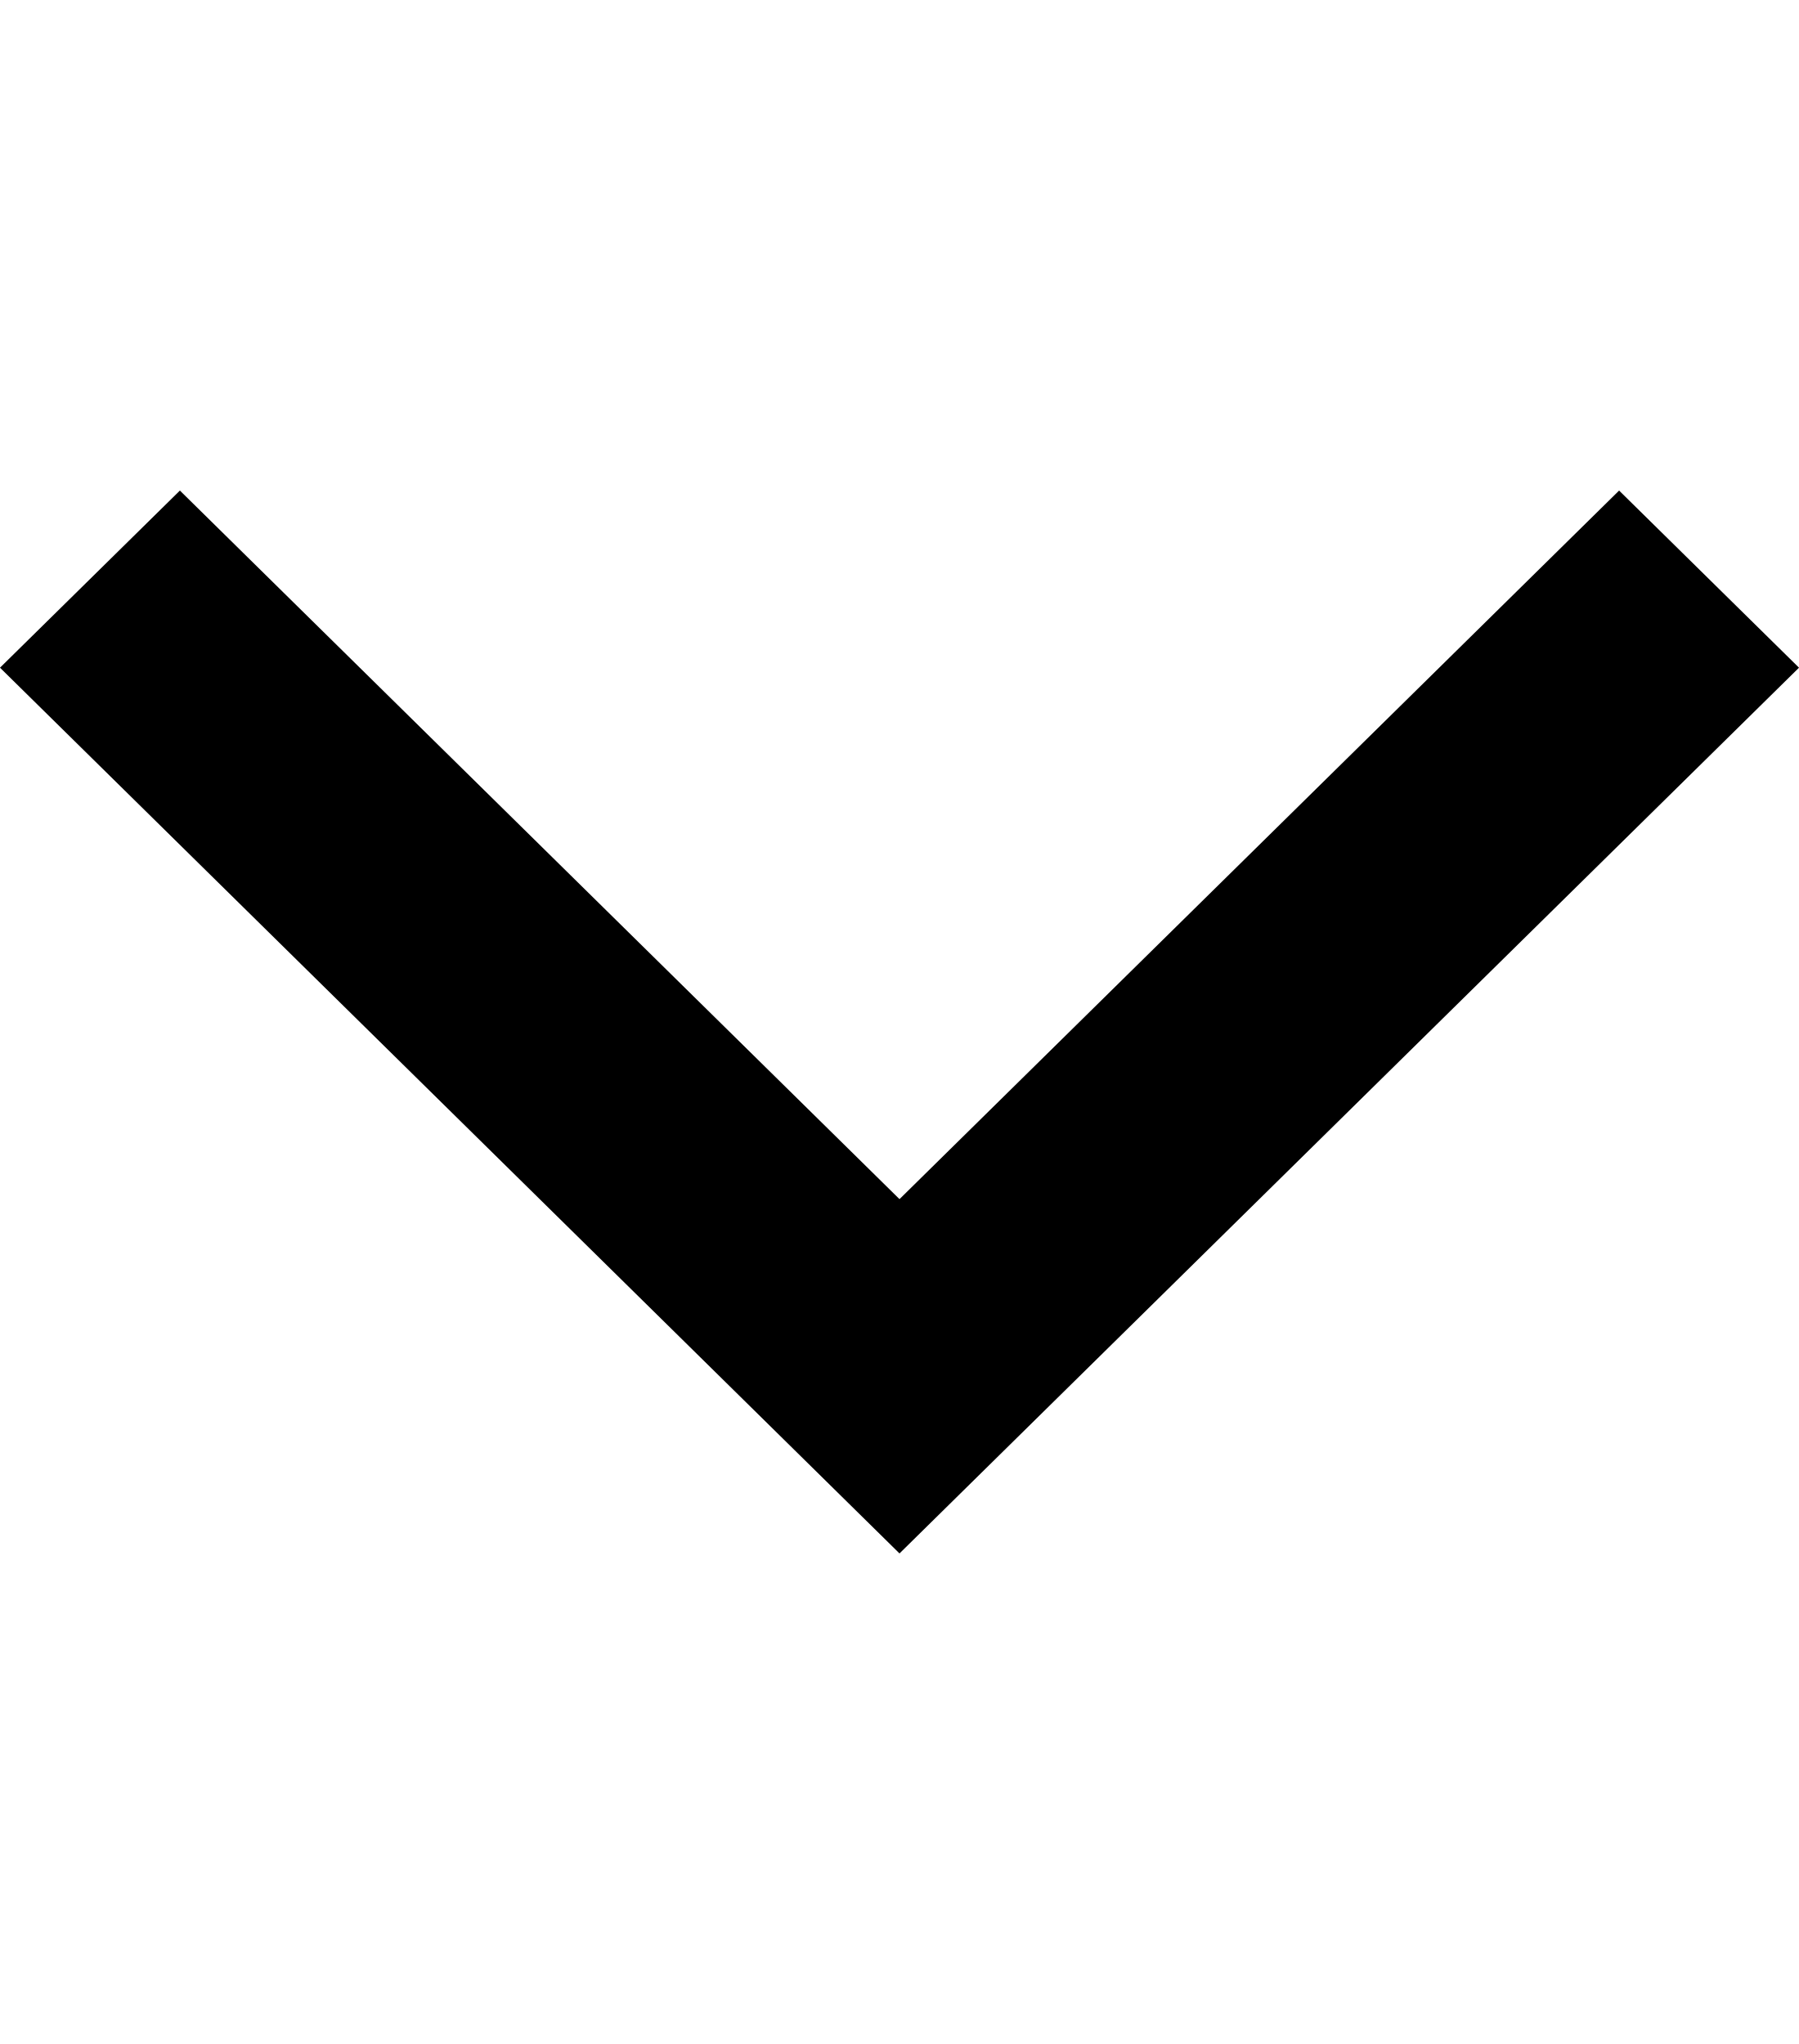
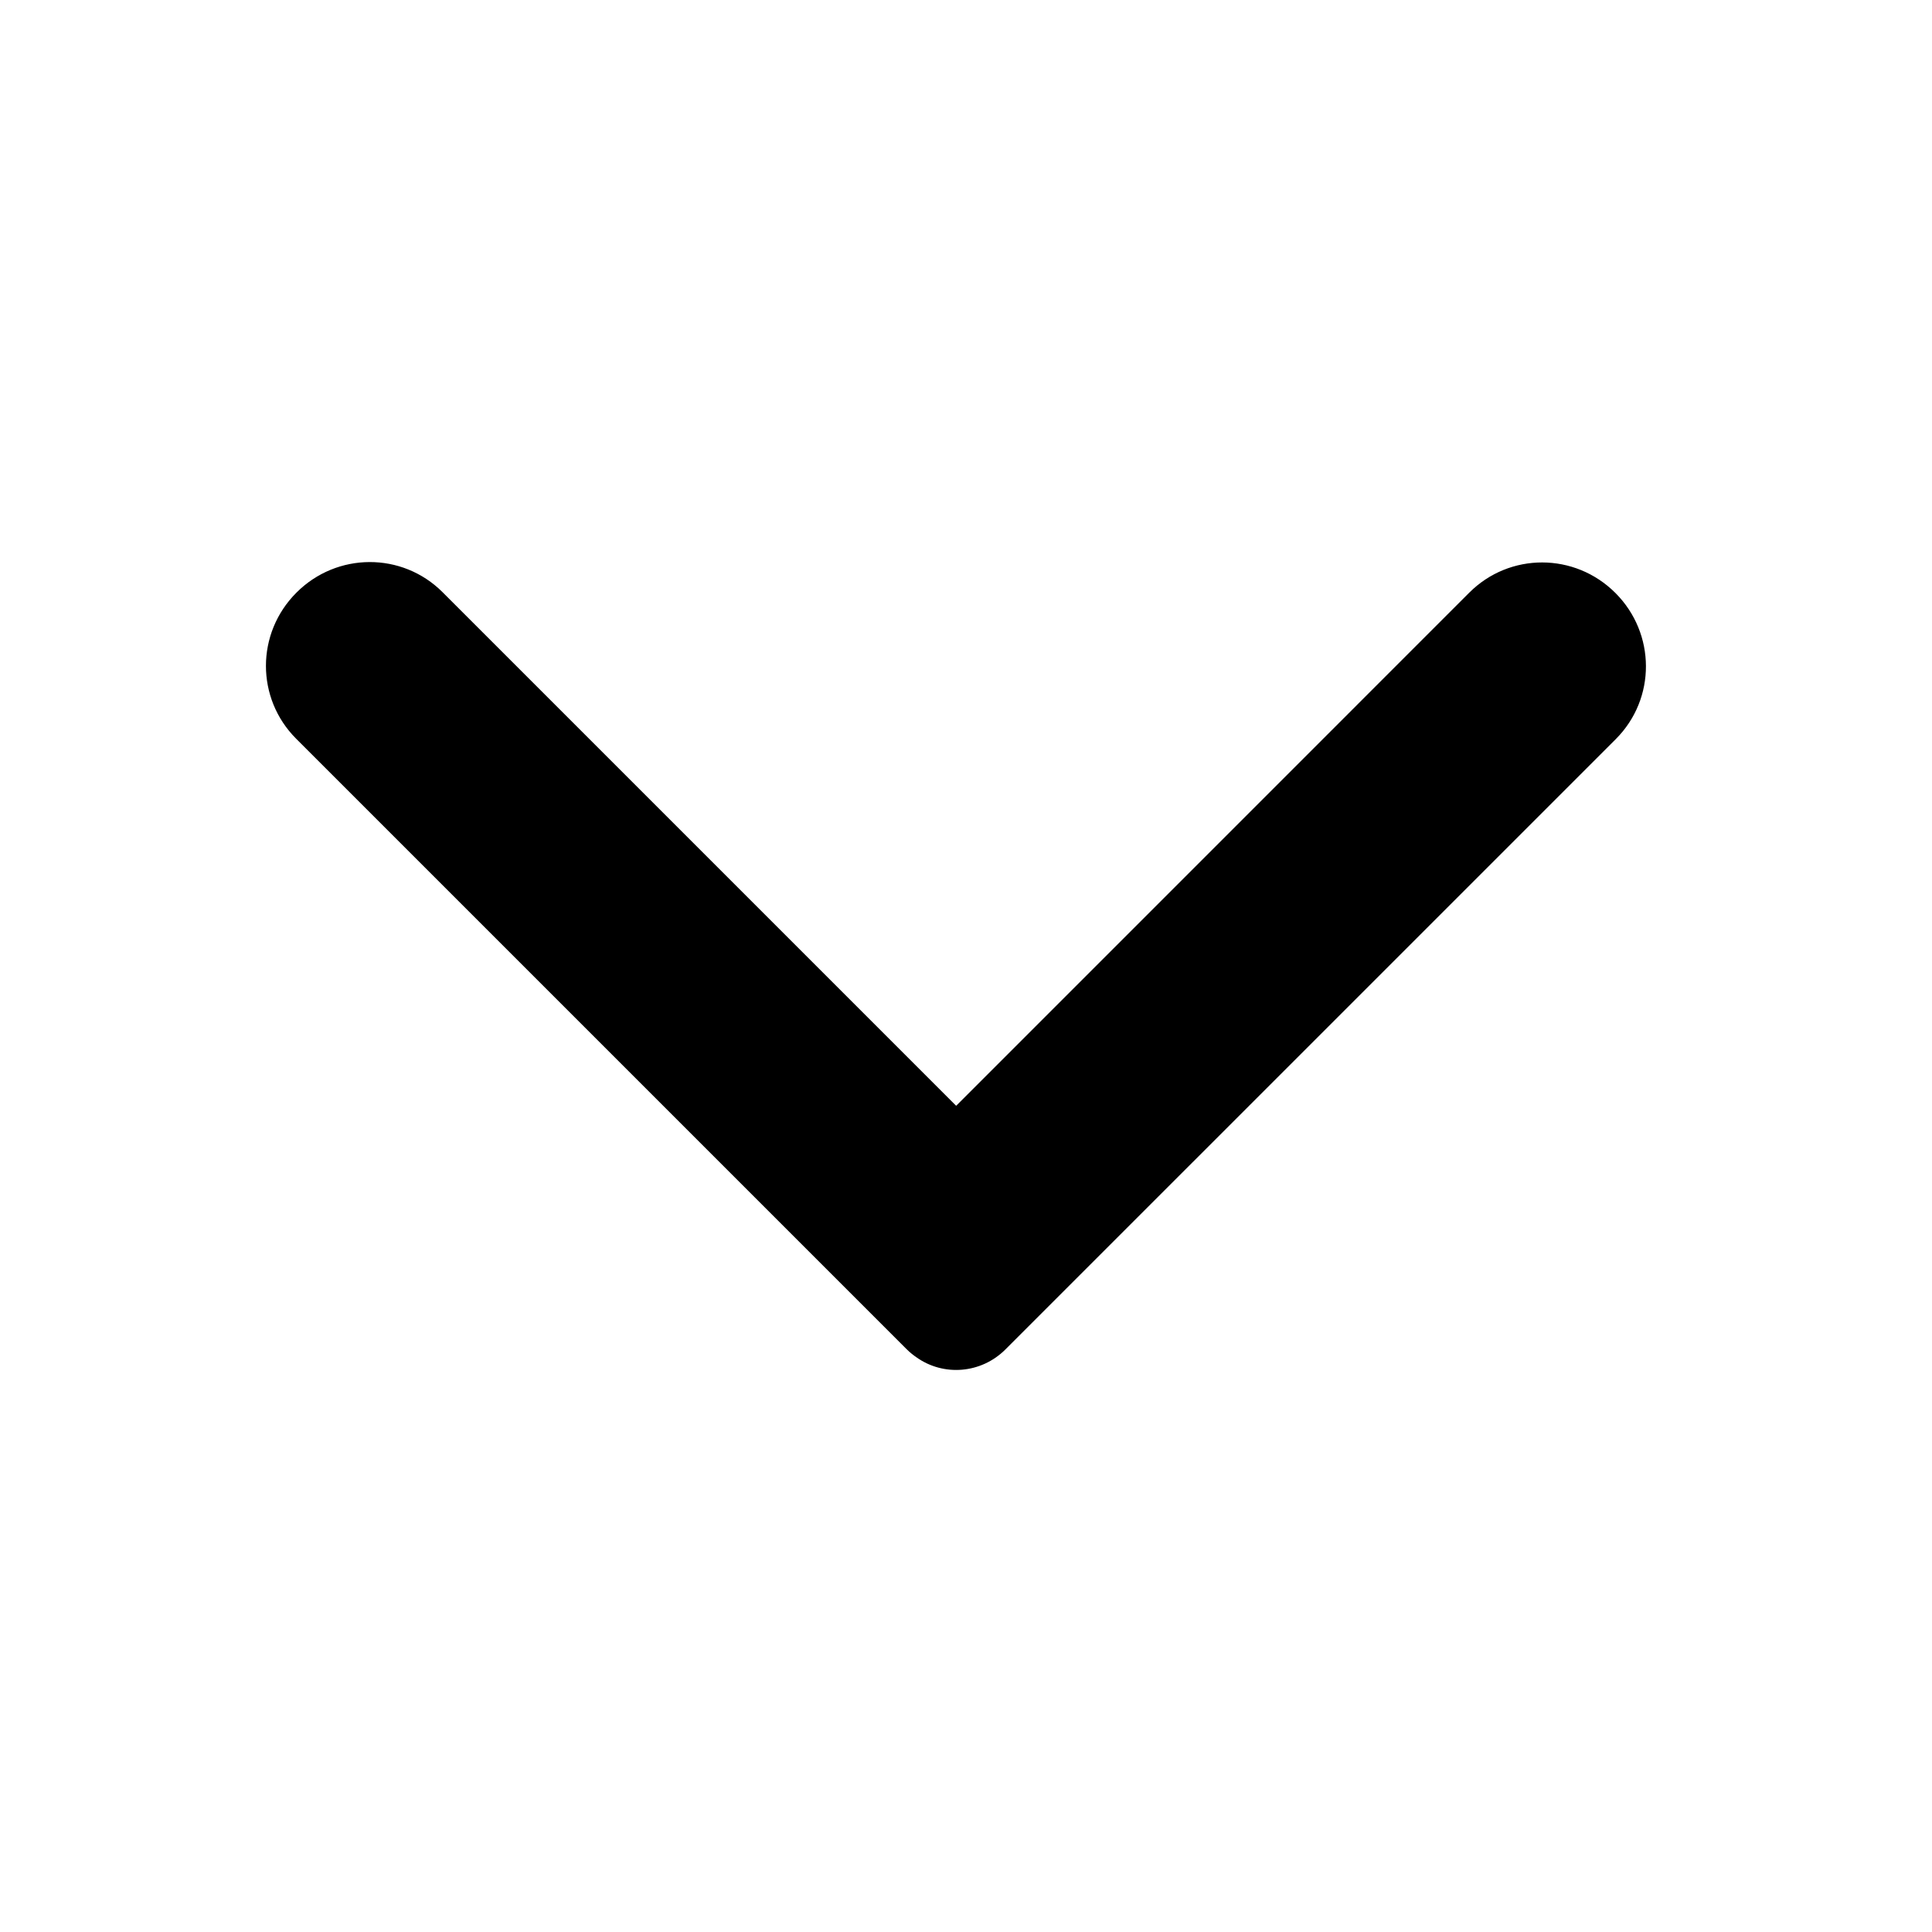
- <svg xmlns="http://www.w3.org/2000/svg" width="44px" height="50px" viewBox="0 0 44 50" version="1.1">
-   <defs />
+ <svg xmlns="http://www.w3.org/2000/svg" width="56px" height="56px" viewBox="0 0 56 56" version="1.1">
  <g id="Page-1" stroke="none" stroke-width="1" fill="none" fill-rule="evenodd">
-     <g id="chevron_down" transform="translate(0, 12)" fill="#000000">
-       <polygon id="Shape" transform="translate(22, 13) scale(-1, 1) rotate(-90) translate(-22, -13) " points="30.667 -9 35 -4.6 17.667 13 35 30.6 30.667 35 9 13" />
+     <g id="chevron_down" transform="translate(7, 16)" fill="#000000">
+       <path d="M19.565,23.343 C19.462,23.273 19.364,23.192 19.272,23.1 L1.584,5.412 C0.417,4.245 0.413,2.356 1.594,1.176 C2.766,0.004 4.656,-0.007 5.829,1.166 L20.715,16.052 L35.588,1.178 C36.755,0.011 38.644,0.008 39.824,1.188 C40.996,2.36 41.007,4.25 39.834,5.424 L22.145,23.112 C21.44,23.818 20.35,23.901 19.565,23.343 Z" id="Shape" />
    </g>
  </g>
</svg>
